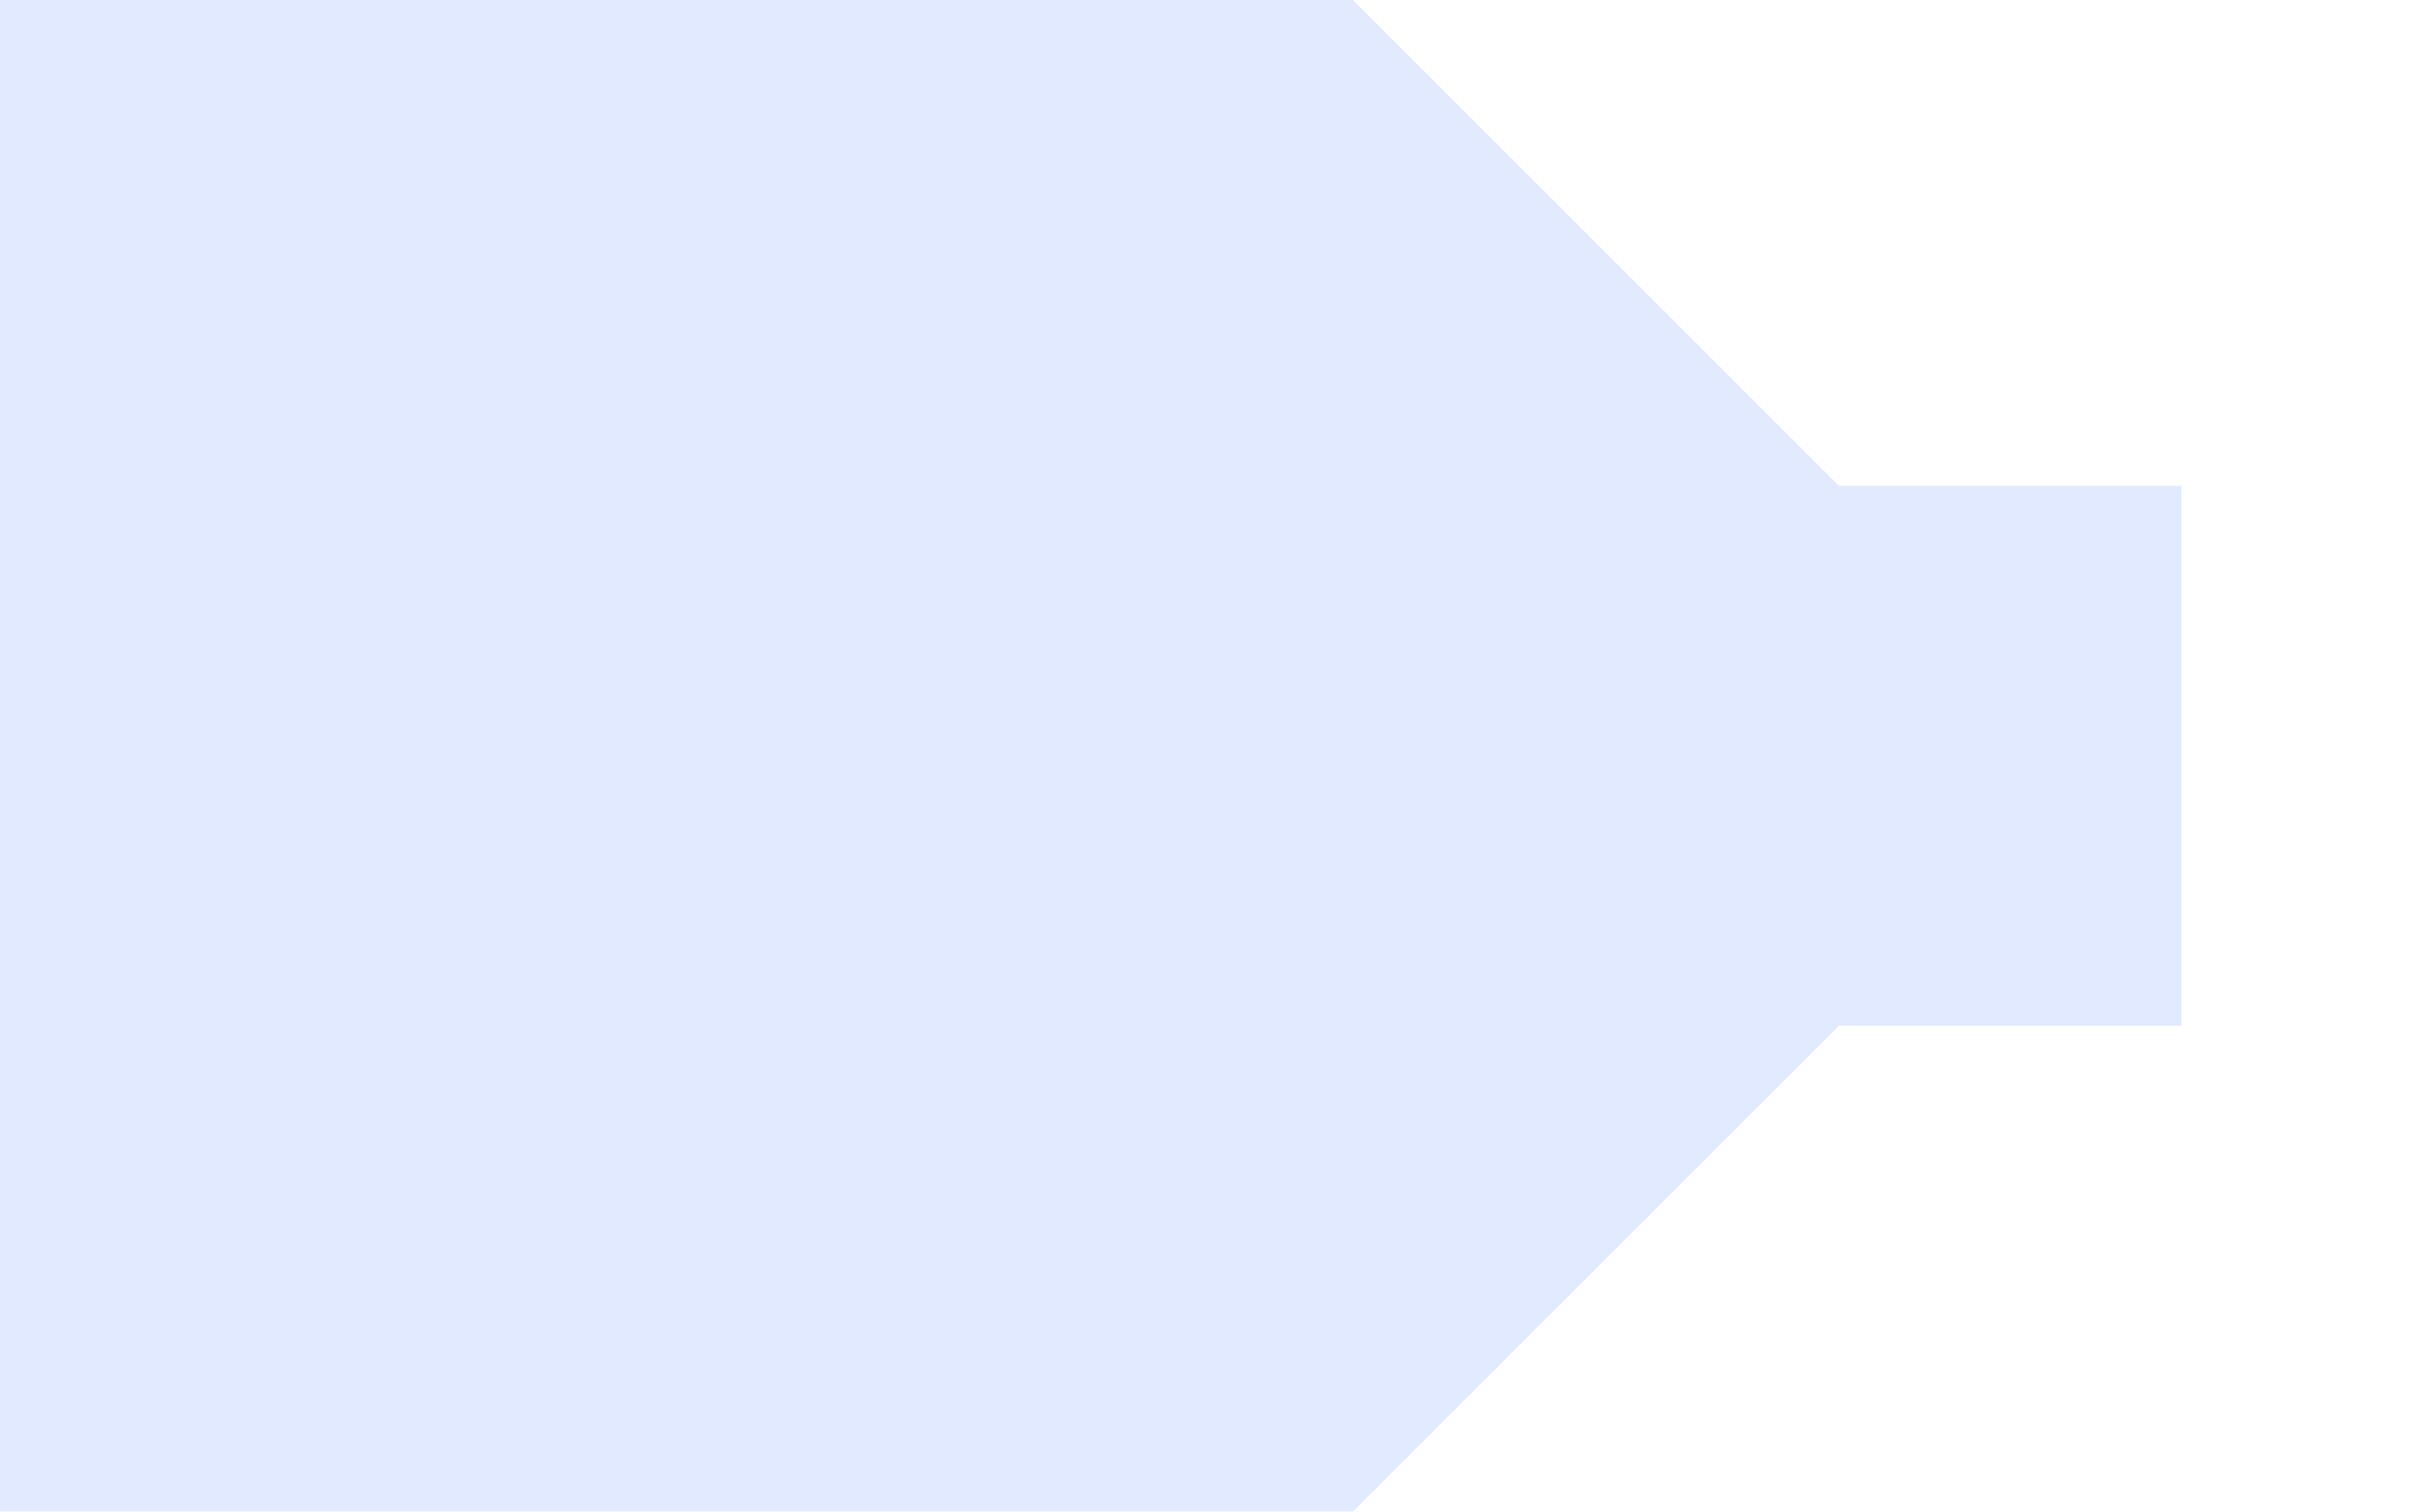
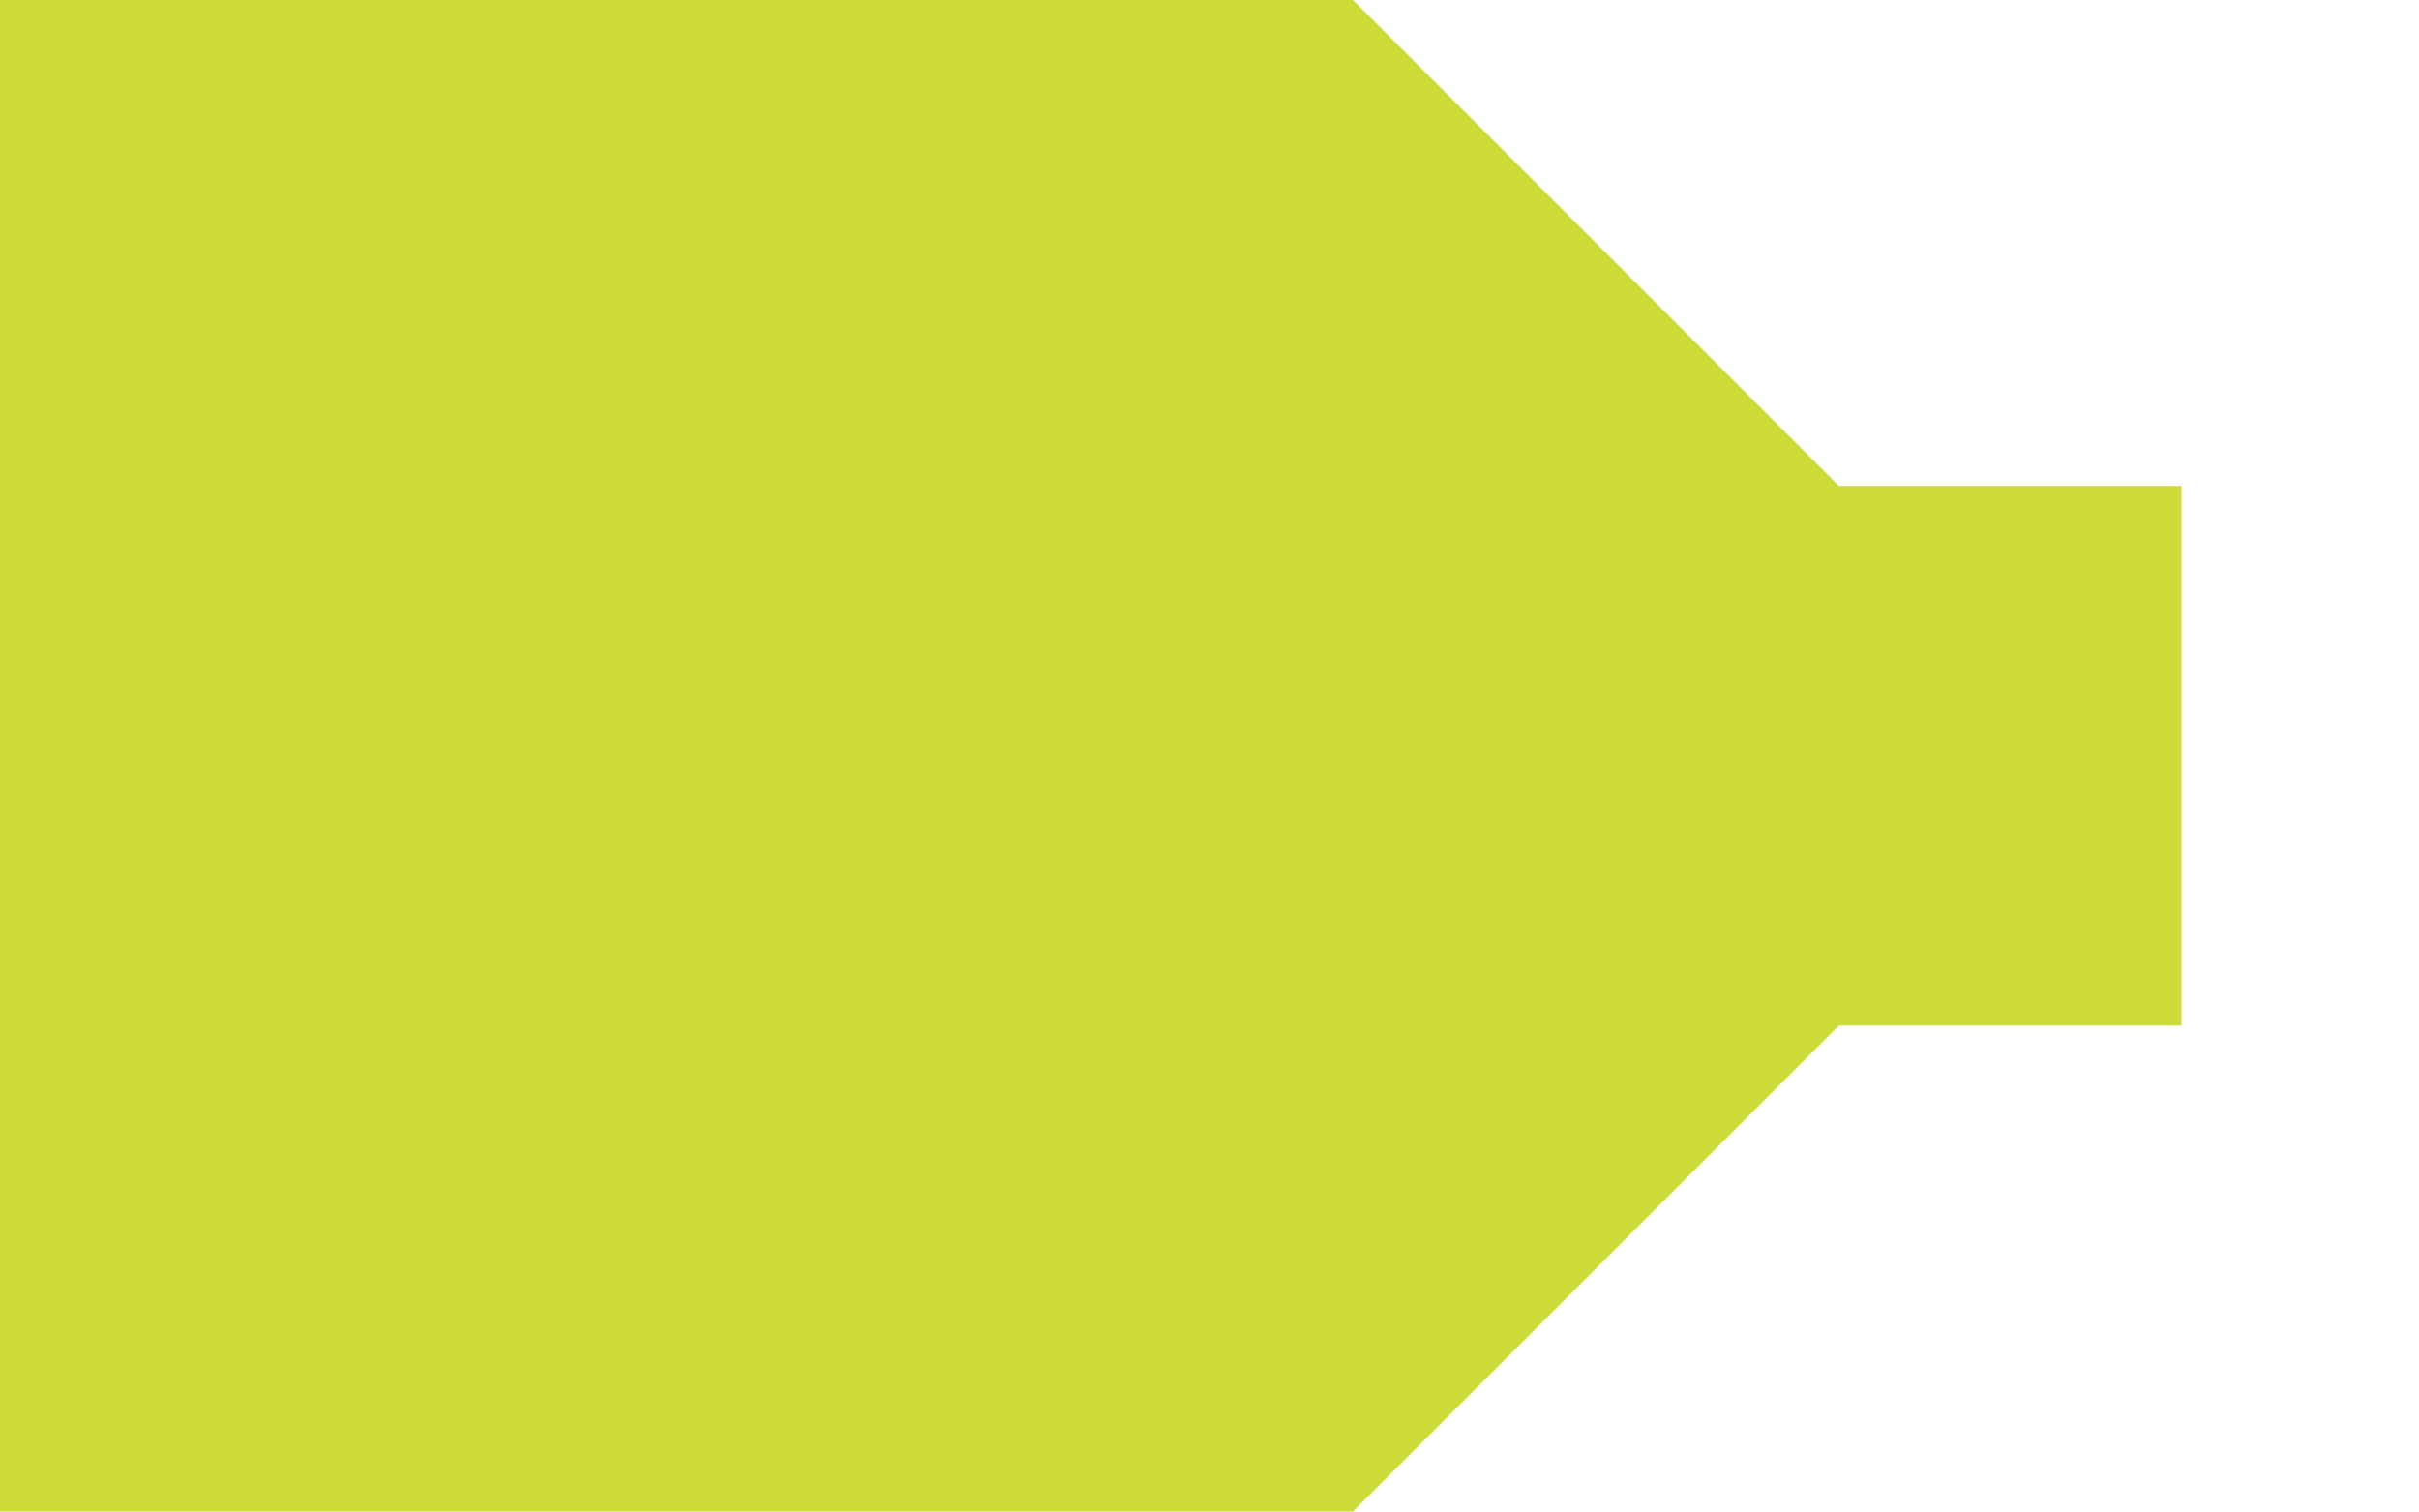
<svg xmlns="http://www.w3.org/2000/svg" width="16px" height="10px" viewBox="1 -2 17 14">
-   <polyline points="0,0 10,0 15,5 10,10 0,10 0,0" stroke-linejoin="miter" fill="#e1eaff" stroke-linecap="square" stroke-width="4" stroke="#e1eaff" />
-   <line x1="15" y1="5" x2="16" y2="5" stroke-width="5" stroke-linecap="square" stroke="#e1eaff" />
+   <polyline points="0,0 10,0 15,5 10,10 0,10 0,0" stroke-linejoin="miter" fill="#cddc39" stroke-linecap="square" stroke-width="4" stroke="#cddc39" />
+   <line x1="15" y1="5" x2="16" y2="5" stroke-width="5" stroke-linecap="square" stroke="#cddc39" />
</svg>
